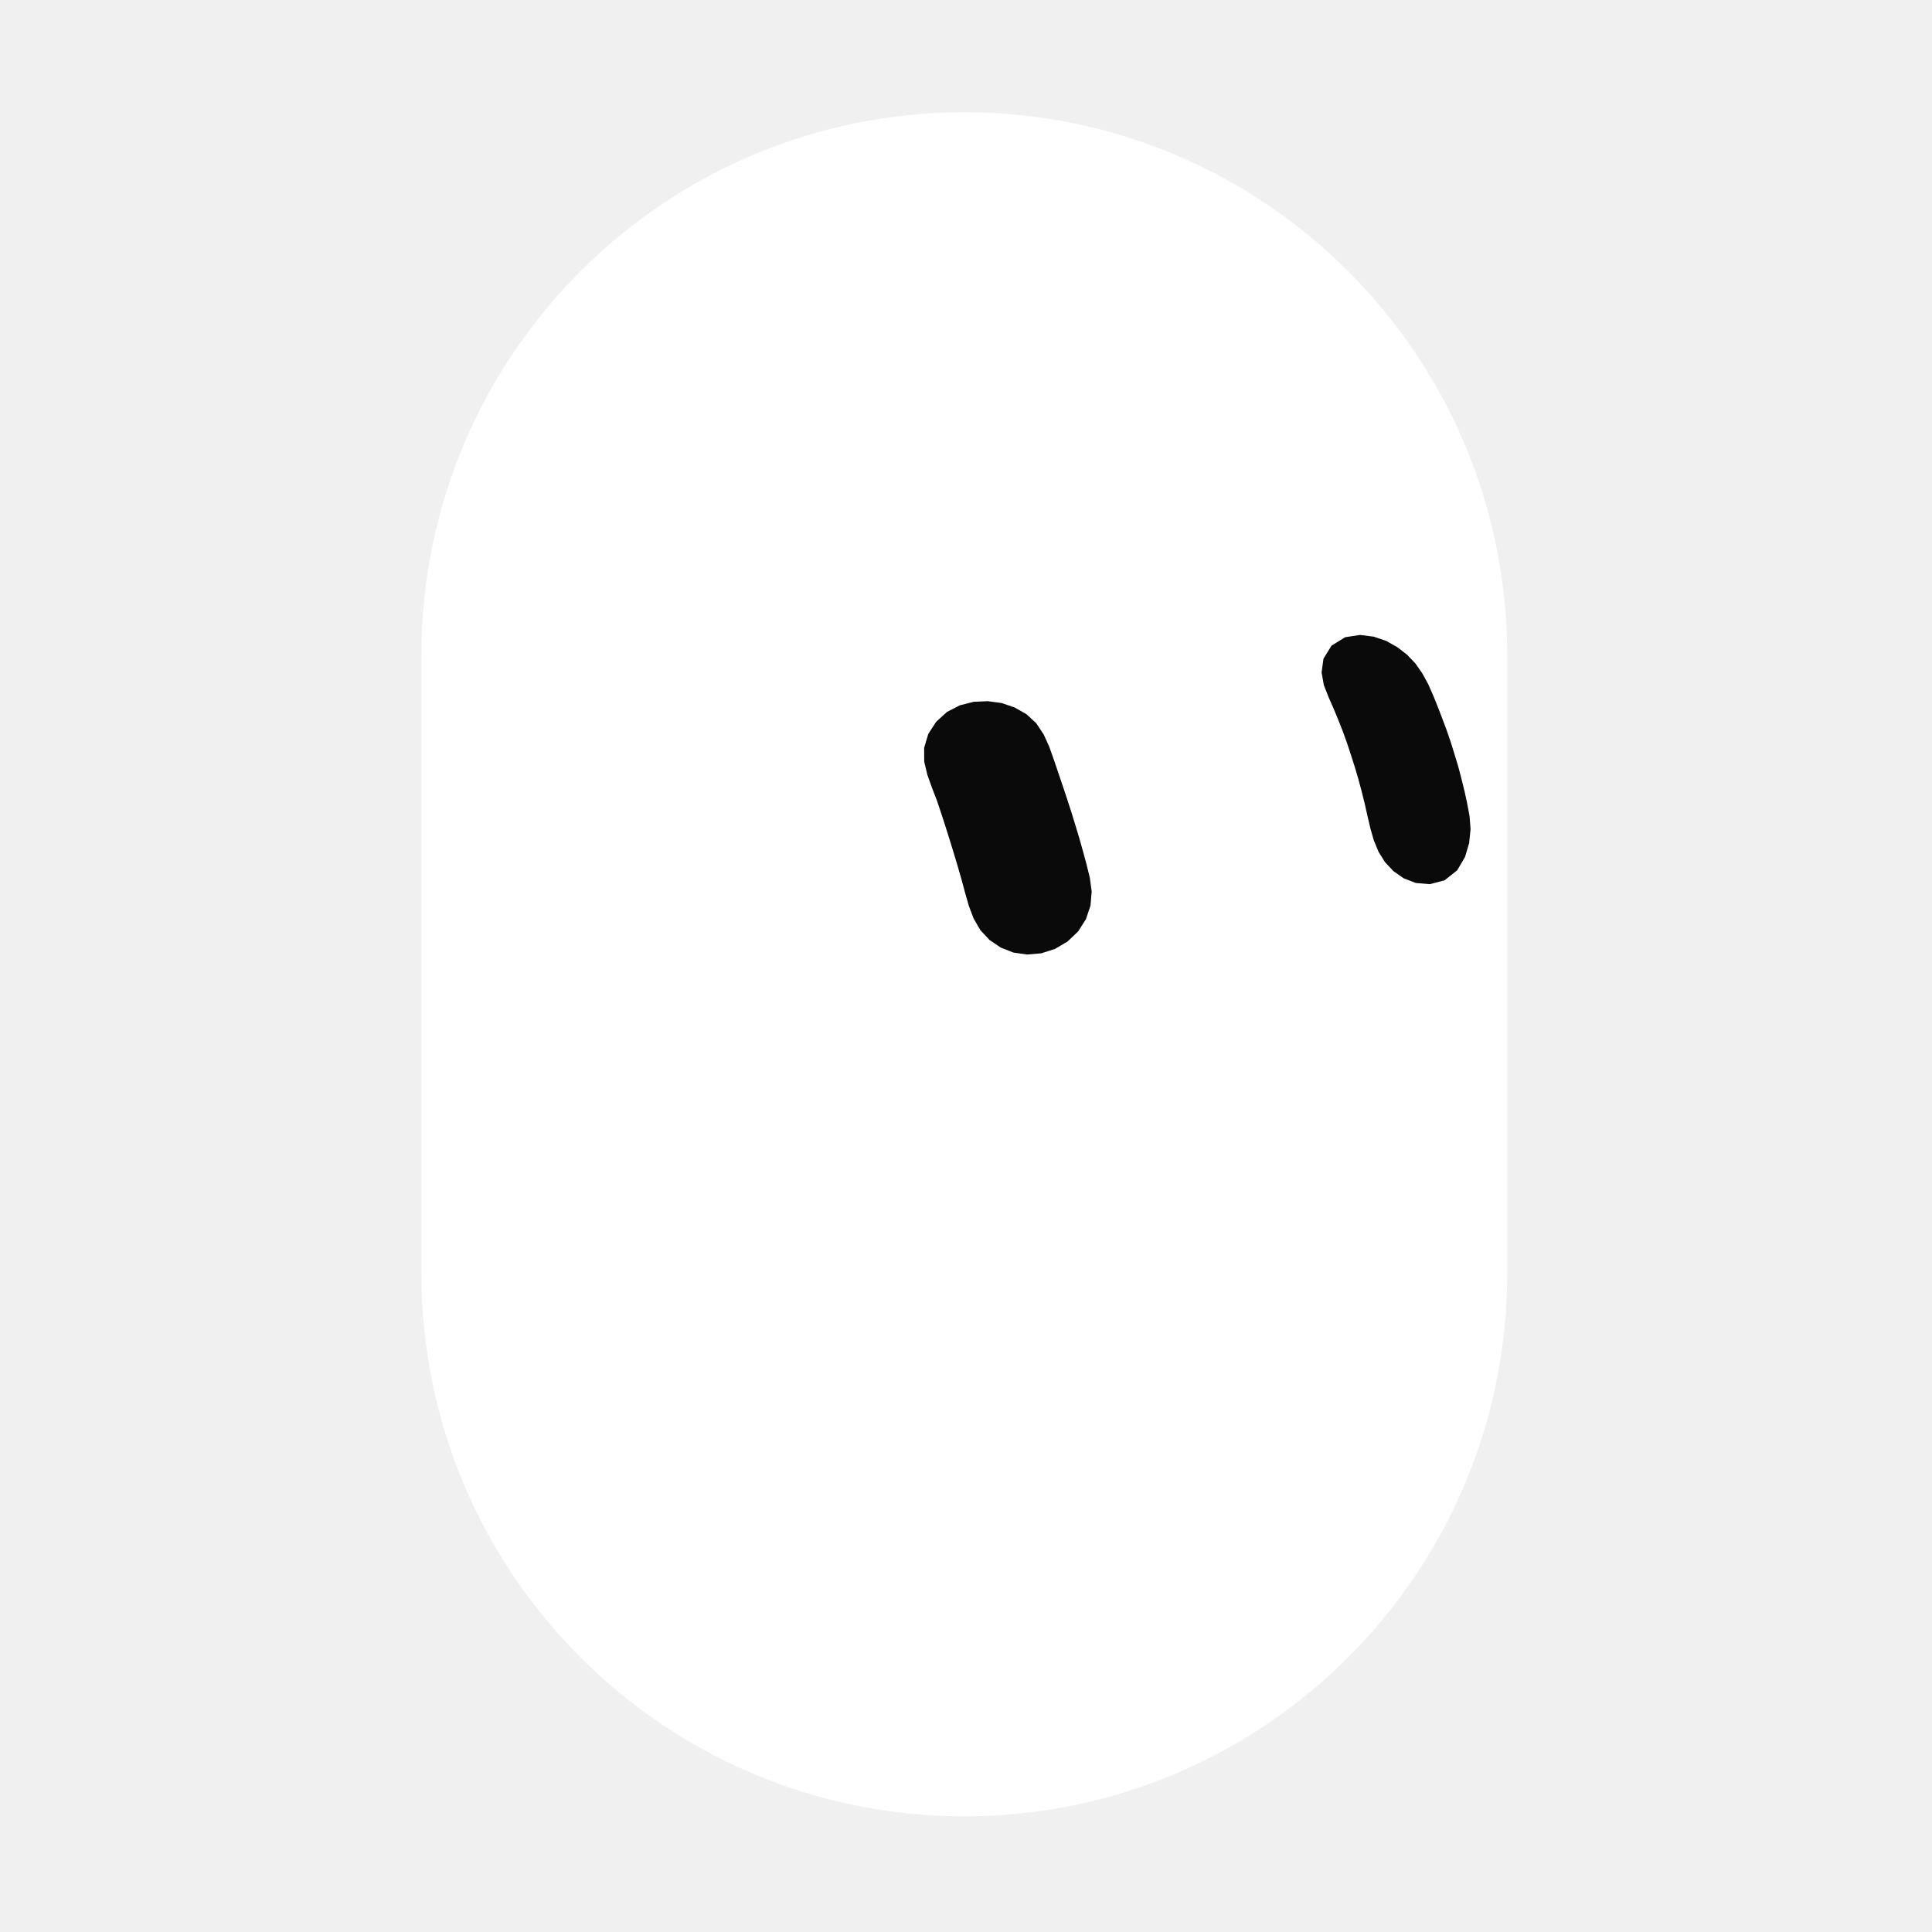
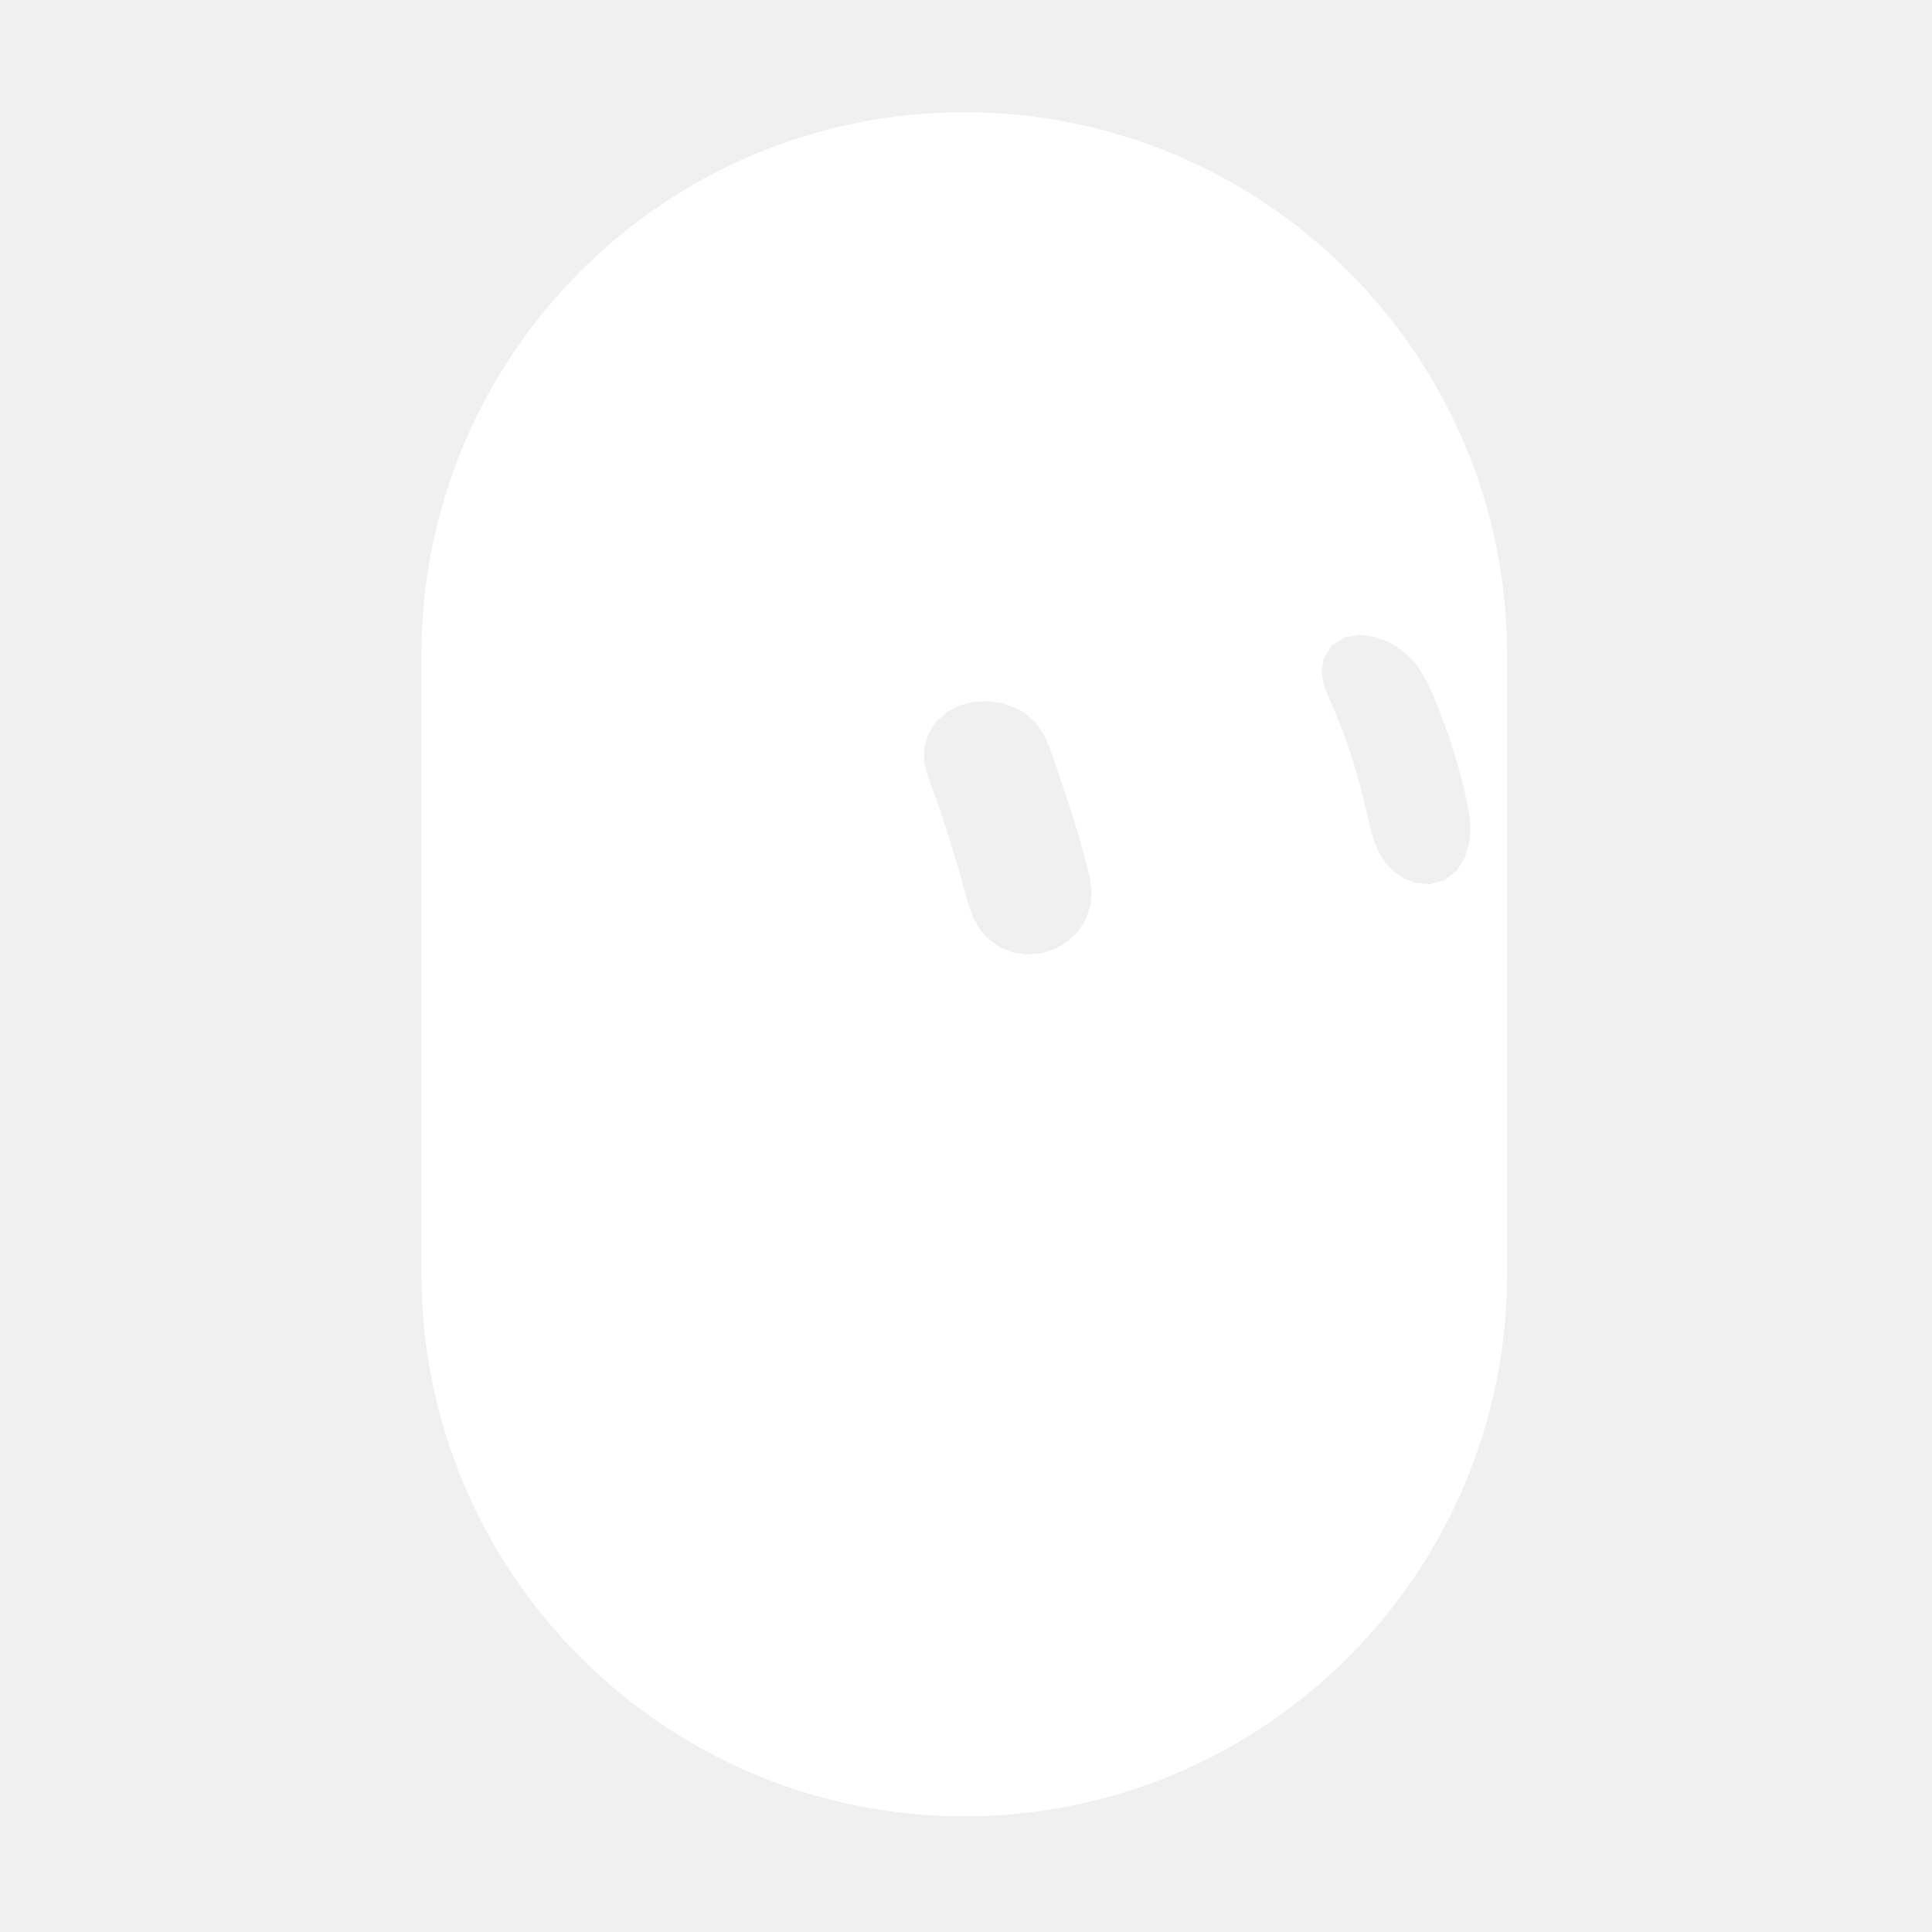
<svg xmlns="http://www.w3.org/2000/svg" width="229" height="229" viewBox="-15 -15 259 259">
  <g class="grok-bot-mark" data-official-id="capsule" data-picker-shape="horizontal-pill">
-     <path class="grok-bot-mark__head" fill="#FFFFFF" d="M41.49 155.71L41.49 72.83C41.49 32.64 74.08 0.05 114.27 0.05C154.47 0.05 187.05 32.64 187.05 72.83L187.05 155.71C187.05 195.91 154.47 228.49 114.27 228.49C74.08 228.49 41.49 195.91 41.49 155.71Z" />
-     <path class="grok-bot-mark__eye grok-bot-mark__eye--left" fill="#0A0A0A" d="M117.43 79.00L119.28 79.25L121.01 79.84L122.60 80.74L123.92 81.96L124.92 83.47L125.67 85.13L126.28 86.85L126.87 88.59L127.46 90.33L128.04 92.07L128.61 93.82L129.15 95.58L129.68 97.33L130.18 99.11L130.66 100.88L131.10 102.67L131.35 104.52L131.19 106.40L130.58 108.22L129.53 109.87L128.11 111.22L126.43 112.21L124.59 112.80L122.70 112.96L120.86 112.70L119.16 112.03L117.66 111.02L116.42 109.69L115.52 108.13L114.87 106.41L114.37 104.65L113.89 102.87L113.38 101.10L112.85 99.34L112.31 97.58L111.76 95.83L111.19 94.08L110.61 92.34L109.95 90.63L109.33 88.91L108.90 87.12L108.89 85.25L109.44 83.40L110.50 81.76L111.95 80.44L113.68 79.55L115.54 79.08Z" />
-     <path class="grok-bot-mark__eye grok-bot-mark__eye--right" fill="#0A0A0A" d="M167.33 70.12L169.16 70.35L170.83 70.92L172.31 71.75L173.63 72.77L174.76 73.96L175.69 75.30L176.48 76.75L177.15 78.27L177.77 79.82L178.37 81.38L178.96 82.95L179.50 84.53L180.00 86.15L180.49 87.76L180.92 89.40L181.33 91.06L181.69 92.72L182.01 94.43L182.14 96.18L181.95 98.02L181.40 99.88L180.35 101.67L178.65 103.02L176.66 103.53L174.80 103.37L173.17 102.74L171.80 101.78L170.68 100.59L169.81 99.20L169.17 97.66L168.71 96.04L168.32 94.38L167.94 92.70L167.53 91.05L167.09 89.41L166.61 87.79L166.10 86.19L165.57 84.58L165.00 83.01L164.39 81.46L163.75 79.92L163.08 78.40L162.47 76.84L162.17 75.15L162.42 73.31L163.50 71.55L165.34 70.42Z" />
+     <path class="grok-bot-mark__compound" fill="#FFFFFF" fill-rule="evenodd" d="M41.49 155.71L41.49 72.83C41.49 32.64 74.08 0.05 114.27 0.05C154.47 0.05 187.05 32.64 187.05 72.83L187.05 155.71C187.05 195.91 154.47 228.49 114.27 228.49C74.08 228.49 41.49 195.91 41.49 155.71Z M117.43 79.00L119.28 79.25L121.01 79.84L122.60 80.74L123.92 81.96L124.92 83.47L125.67 85.13L126.28 86.85L126.87 88.59L127.46 90.33L128.04 92.07L128.61 93.82L129.15 95.58L129.68 97.33L130.18 99.11L130.66 100.88L131.10 102.67L131.35 104.52L131.19 106.40L130.58 108.22L129.53 109.87L128.11 111.22L126.43 112.21L124.59 112.80L122.70 112.96L120.86 112.70L119.16 112.03L117.66 111.02L116.42 109.69L115.52 108.13L114.87 106.41L114.37 104.65L113.89 102.87L113.38 101.10L112.85 99.34L112.31 97.58L111.76 95.83L111.19 94.08L110.61 92.34L109.95 90.63L109.33 88.91L108.90 87.12L108.89 85.25L109.44 83.40L110.50 81.76L111.95 80.44L113.68 79.55L115.54 79.08Z M167.33 70.12L169.16 70.35L170.83 70.92L172.31 71.75L173.63 72.77L174.76 73.96L175.69 75.30L176.48 76.75L177.15 78.27L177.77 79.82L178.37 81.38L178.96 82.95L179.50 84.53L180.00 86.15L180.49 87.76L180.92 89.40L181.33 91.06L181.69 92.72L182.01 94.43L182.14 96.18L181.95 98.02L181.40 99.88L180.35 101.67L178.65 103.02L176.66 103.53L174.80 103.37L173.17 102.74L171.80 101.78L170.68 100.59L169.81 99.20L169.17 97.66L168.71 96.04L168.32 94.38L167.94 92.70L167.53 91.05L167.09 89.41L166.61 87.79L166.10 86.19L165.57 84.58L165.00 83.01L164.39 81.46L163.75 79.92L163.08 78.40L162.47 76.84L162.17 75.15L162.42 73.31L163.50 71.55L165.34 70.42Z" />
  </g>
</svg>
